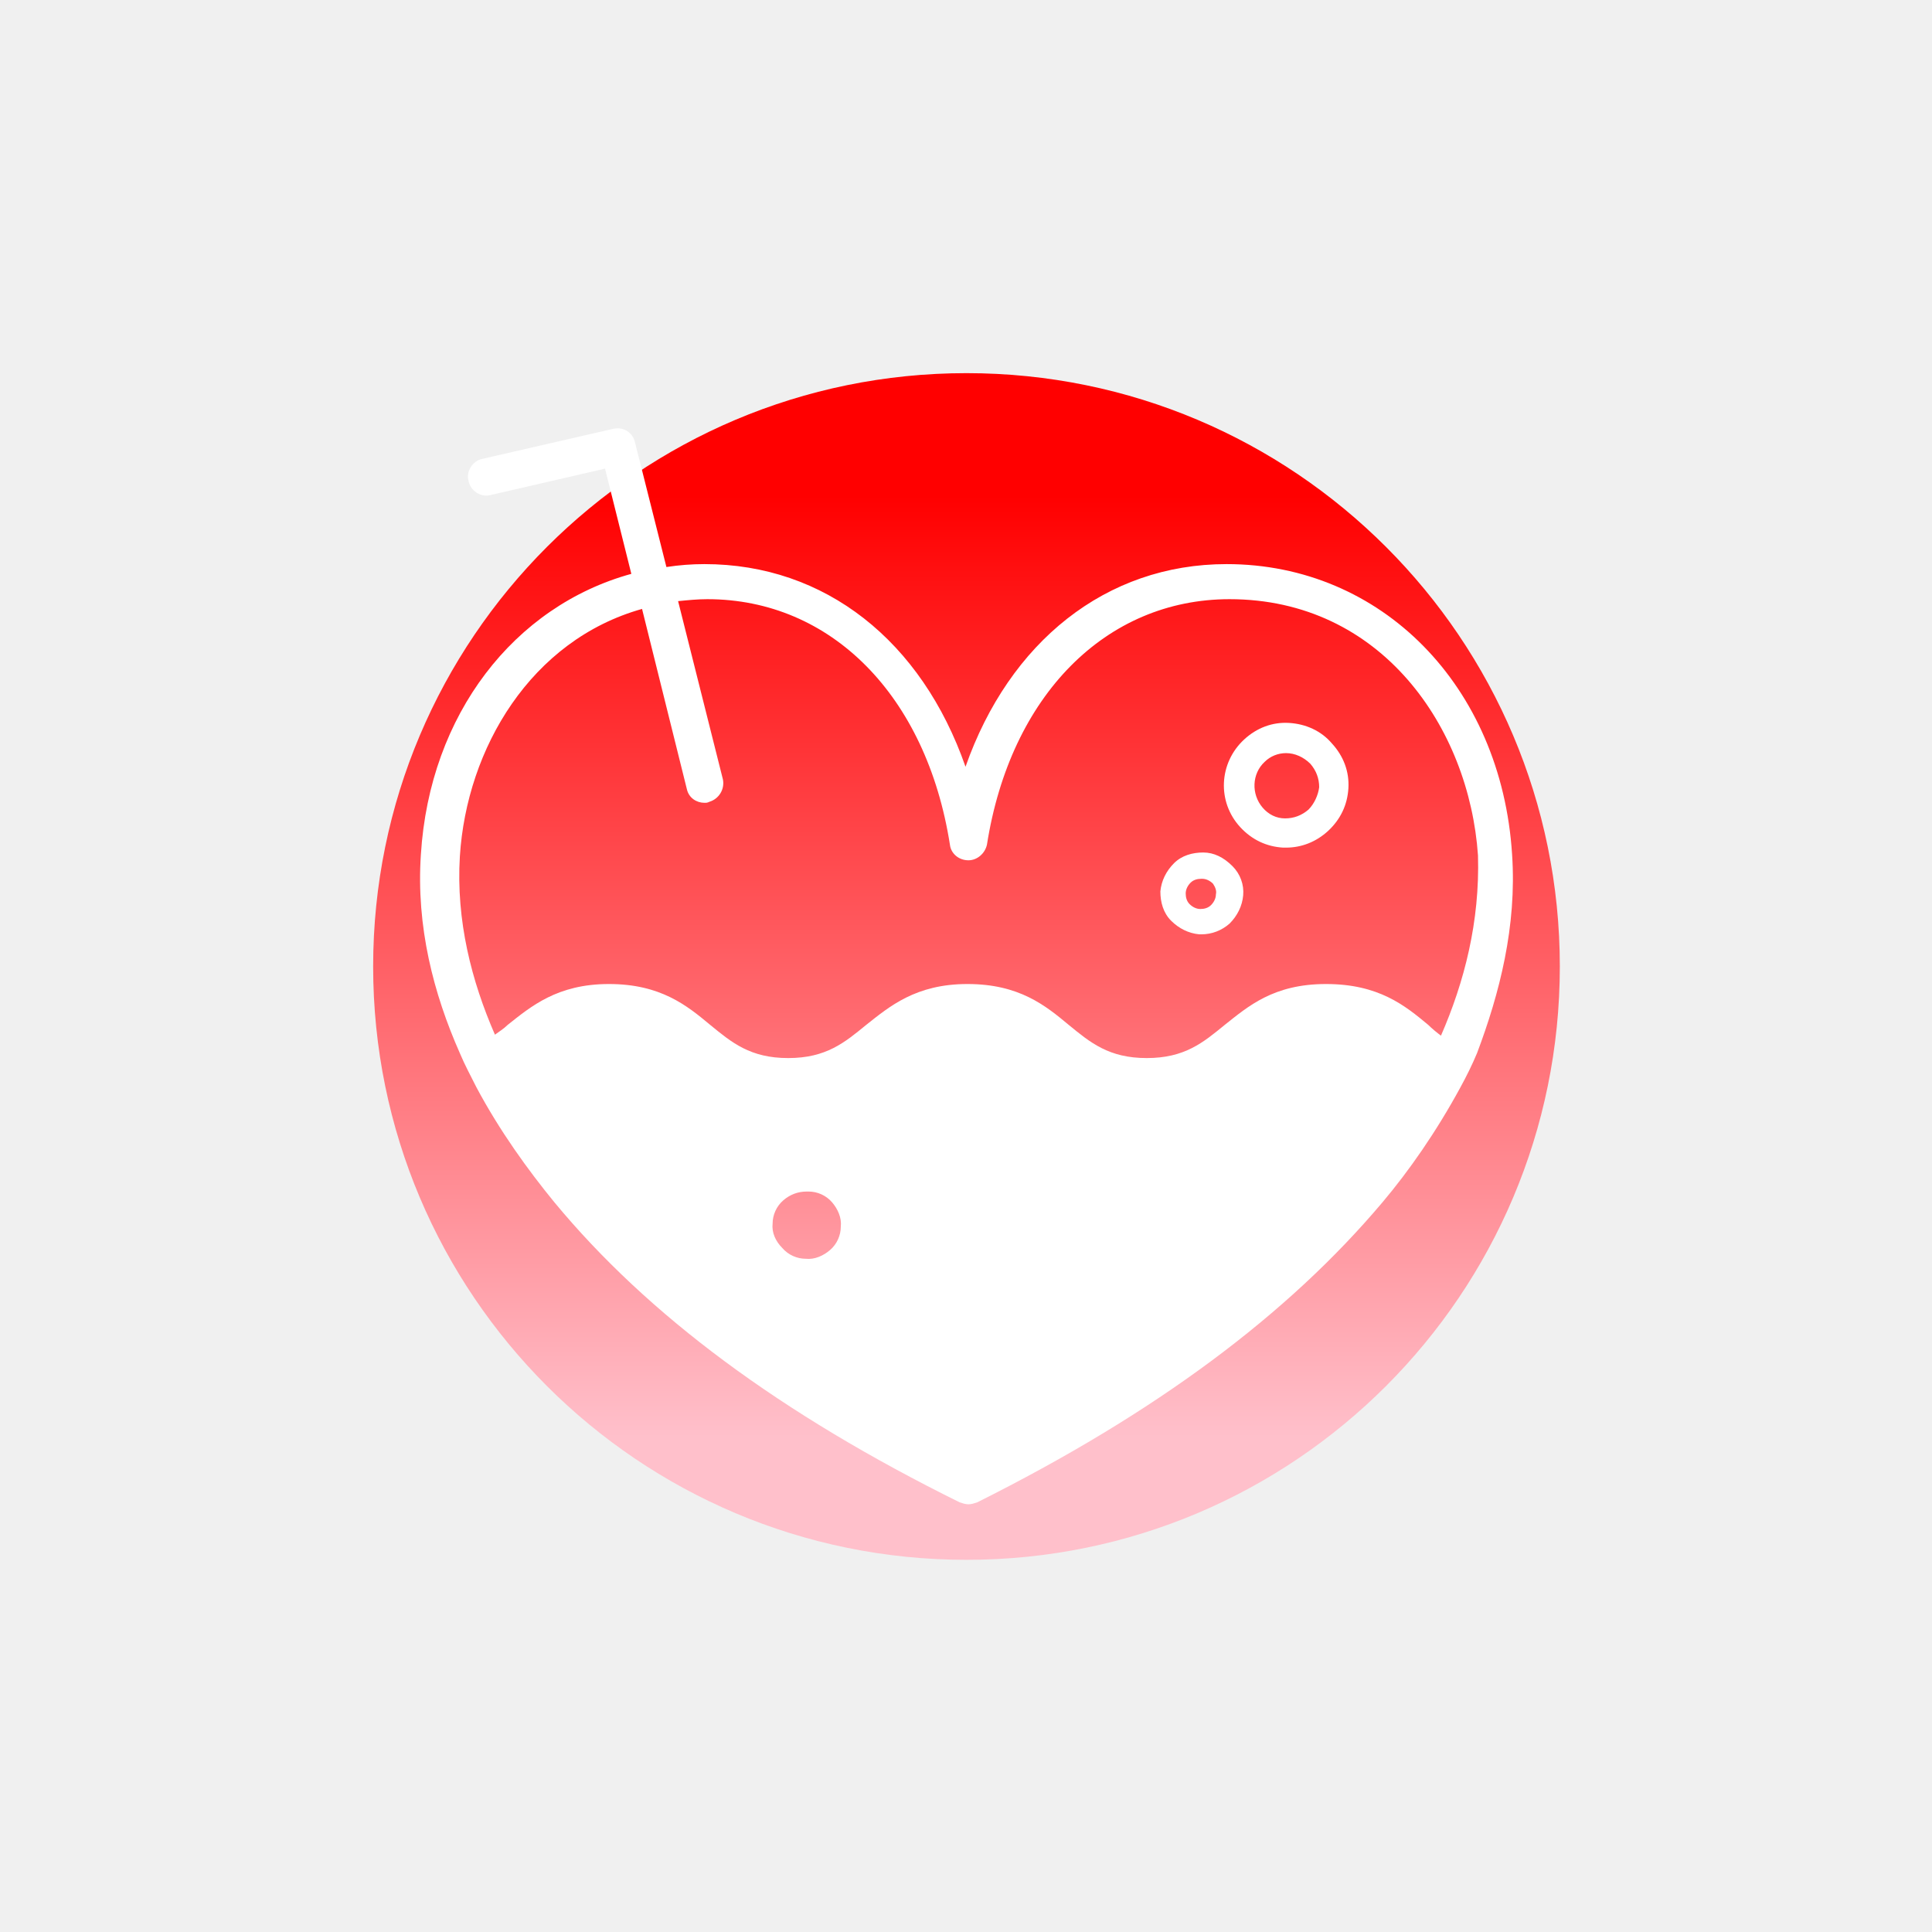
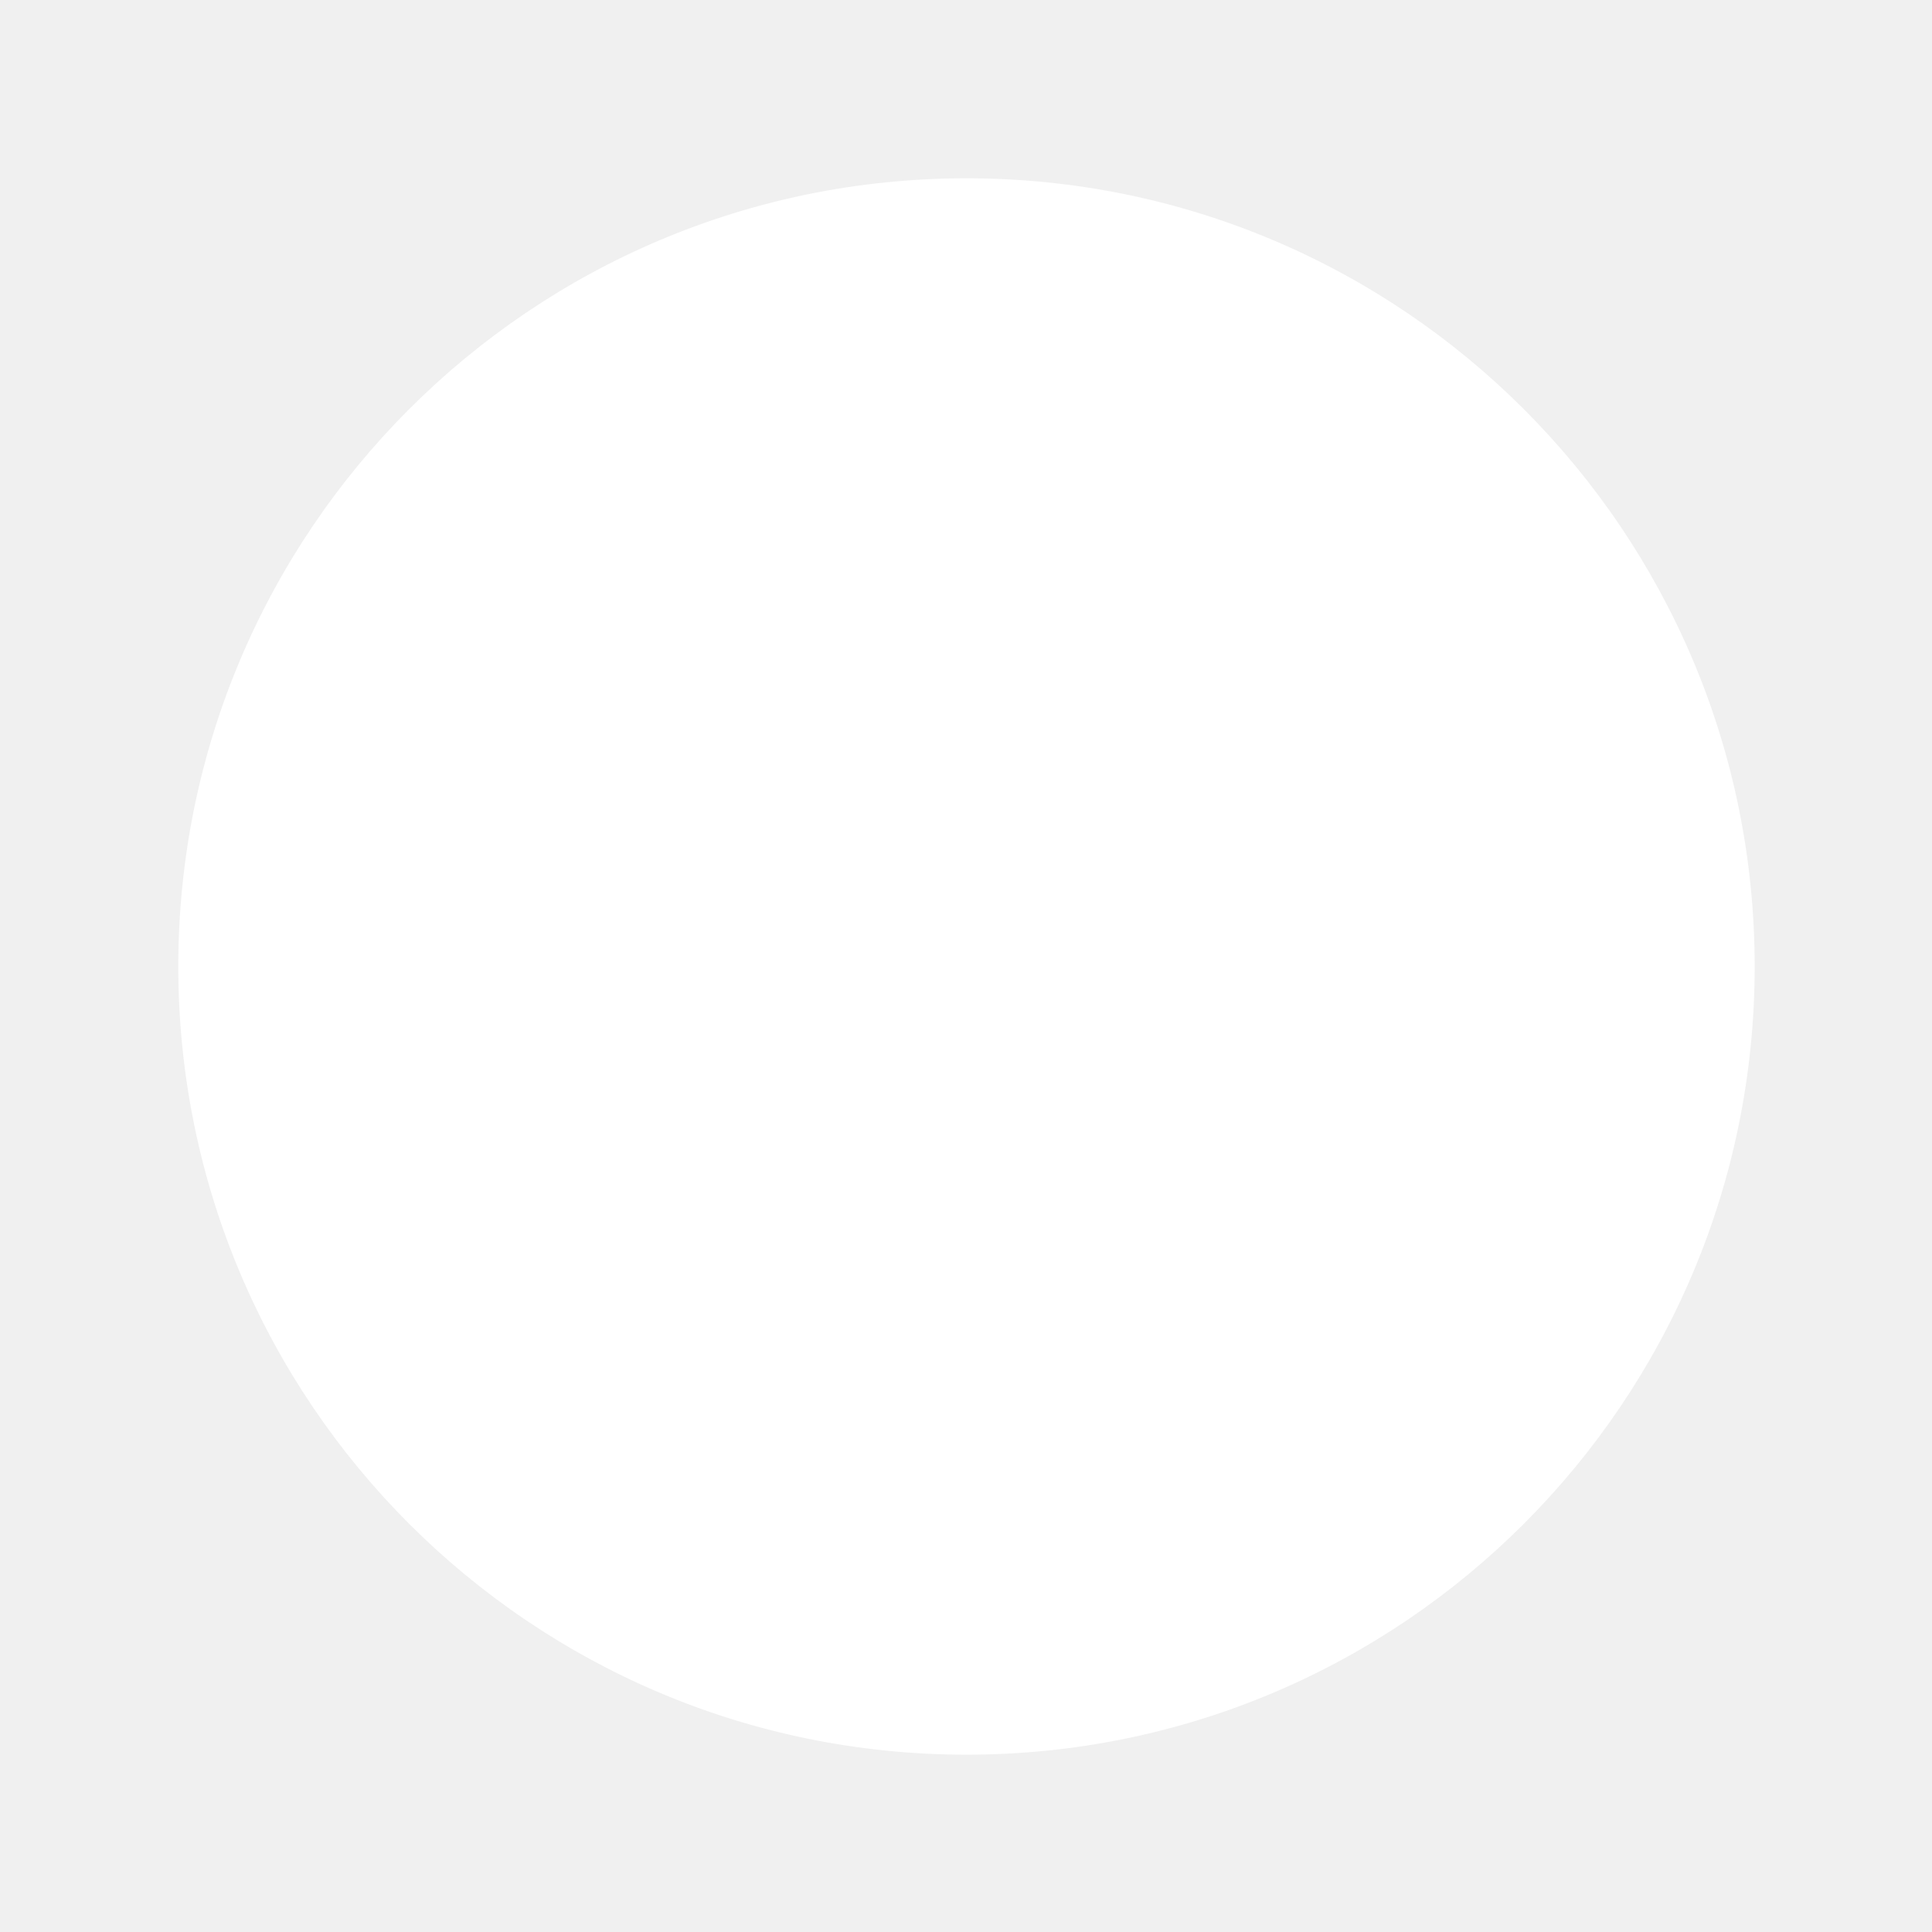
- <svg xmlns="http://www.w3.org/2000/svg" version="1.1" id="레이어_1" x="0px" y="0px" viewBox="0 0 198.3 198.3" style="enable-background:new 0 0 198.3 198.3;" xml:space="preserve">
+ <svg xmlns="http://www.w3.org/2000/svg" version="1.1" width="200px" height="200px" id="레이어_1" x="0px" y="0px" viewBox="0 0 198.3 198.3" style="enable-background:new 0 0 198.3 198.3;" xml:space="preserve">
  <linearGradient id="MyGradient" x1="0%" x2="0%" y1="0%" y2="100%">
-     <stop offset="10%" id="colorstart" stop-color="red" />
-     <stop offset="90%" id="colorlast" stop-color="pink" />
+     <stop offset="10%" id="colorstart" stop-color="white" />
+     <stop offset="90%" id="colorlast" stop-color="white" />
  </linearGradient>
  <style type="text/css">
	.st0{fill: url(#MyGradient); stroke:none;stroke-width:0.5;stroke-miterlimit:10;}
	.st1{fill:#FFFFFF;}
</style>
-   <circle class="st0" cx="99.2" cy="99.2" r="60.9" stroke="red" stroke-width="3" id="backcircle" />
-   <g>
+   <circle class="st0" cx="99.2" cy="99.2" r="80.9" stroke="red" stroke-width="3" id="backcircle" />
+   <g id="group">
    <path class="st1" d="M132.3,74.2c-1.7-0.1-3.3,0.5-4.6,1.7c-2.6,2.4-2.8,6.4-0.4,9c1.2,1.3,2.7,2,4.4,2.1c0.1,0,0.2,0,0.3,0   c1.6,0,3.1-0.6,4.3-1.7c1.3-1.2,2-2.7,2.1-4.4c0.1-1.7-0.5-3.3-1.7-4.6C135.6,75,134,74.3,132.3,74.2z M134.3,83.1   c-0.7,0.6-1.5,0.9-2.4,0.9c-0.9,0-1.7-0.4-2.3-1.1c-1.2-1.4-1.1-3.5,0.2-4.7c0.6-0.6,1.4-0.9,2.2-0.9c0.9,0,1.8,0.4,2.5,1.1   c0.6,0.7,0.9,1.5,0.9,2.4C135.3,81.6,134.9,82.5,134.3,83.1z" />
    <path class="st1" d="M123.5,87.5c-1.1,0-2.2,0.3-3,1.1c-0.8,0.8-1.3,1.8-1.4,2.9c0,1.1,0.3,2.2,1.1,3c0.8,0.8,1.8,1.3,2.9,1.4   c0.1,0,0.1,0,0.2,0c1.1,0,2.1-0.4,2.9-1.1c0.8-0.8,1.3-1.8,1.4-2.9s-0.3-2.2-1.1-3C125.6,88,124.6,87.5,123.5,87.5z M124.8,91.8   c0,0.4-0.2,0.8-0.5,1.1c-0.3,0.3-0.7,0.4-1.1,0.4c-0.4,0-0.8-0.2-1.1-0.5c-0.3-0.3-0.4-0.7-0.4-1.1c0-0.4,0.2-0.8,0.5-1.1   c0.3-0.3,0.7-0.4,1.1-0.4c0,0,0,0,0.1,0c0.4,0,0.8,0.2,1.1,0.5C124.7,91,124.9,91.4,124.8,91.8L124.8,91.8z" />
    <path class="st1" d="M155.2,87.7c-1.1-17.3-13.4-29.8-29.3-29.8c-12.4,0-22.3,8-26.8,20.8c-4.5-12.9-14.4-20.8-26.8-20.8   c-1.3,0-2.6,0.1-3.9,0.3l-3.2-12.7C65,44.4,64,43.8,63,44l-13.5,3.1c-1,0.2-1.7,1.3-1.4,2.3c0.2,1,1.3,1.7,2.3,1.4l11.7-2.7   l2.7,10.8c-12,3.3-20.7,14.4-21.6,28.8c-0.5,7.4,1.3,14.3,4,20.4c0.5,1.2,1.1,2.3,1.7,3.5c2.4,4.5,5.3,8.5,8,11.8   c9.6,11.6,23.2,21.7,41.6,30.8c0.3,0.1,0.6,0.2,0.9,0.2c0.3,0,0.6-0.1,0.9-0.2c18.4-9.2,31.9-19.3,41.6-30.8   c2.7-3.2,5.5-7.2,8-11.8c0.6-1.1,1.2-2.3,1.7-3.5C153.9,102,155.7,95.1,155.2,87.7z M79.3,125.6c0-0.9,0.4-1.8,1.1-2.4   c0.7-0.6,1.5-0.9,2.4-0.9c0.1,0,0.1,0,0.2,0c0.9,0,1.8,0.4,2.4,1.1l0,0c0.6,0.7,1,1.6,0.9,2.5c0,0.9-0.4,1.8-1.1,2.4   c-0.7,0.6-1.6,1-2.5,0.9c-0.9,0-1.8-0.4-2.4-1.1C79.6,127.4,79.2,126.5,79.3,125.6z M146,110.2c0.1-0.1,0.1-0.3,0.2-0.4   c0,0,0,0,0,0C146.1,109.9,146,110,146,110.2z M147.9,106.3c-0.4-0.3-0.9-0.7-1.3-1.1c-2.4-2-5.1-4.2-10.5-4.2s-8,2.3-10.4,4.2   c-2.2,1.8-4.1,3.4-8,3.4c-3.9,0-5.8-1.6-8-3.4c-2.4-2-5.1-4.2-10.4-4.2c-5.3,0-8,2.3-10.4,4.2c-2.2,1.8-4.1,3.4-8,3.4   c-3.9,0-5.8-1.6-8-3.4c-2.4-2-5.1-4.2-10.4-4.2s-8,2.3-10.4,4.2c-0.4,0.4-0.9,0.7-1.3,1c-2.4-5.5-4-11.7-3.6-18.3   c0.7-11.1,7.3-22.2,18.7-25.4l4.6,18.5c0.2,0.9,1,1.4,1.8,1.4c0.2,0,0.3,0,0.5-0.1c1-0.3,1.6-1.3,1.4-2.3l-4.6-18.3   c1-0.1,2-0.2,3-0.2c12.7,0,22.5,9.9,24.9,25.2c0.1,0.9,0.9,1.6,1.9,1.6c0.9,0,1.7-0.7,1.9-1.6c2.4-15.3,12.2-25.2,24.9-25.2   c15.6,0,24.6,13.2,25.5,26.3C151.9,94.6,150.3,100.8,147.9,106.3z" />
  </g>
</svg>
